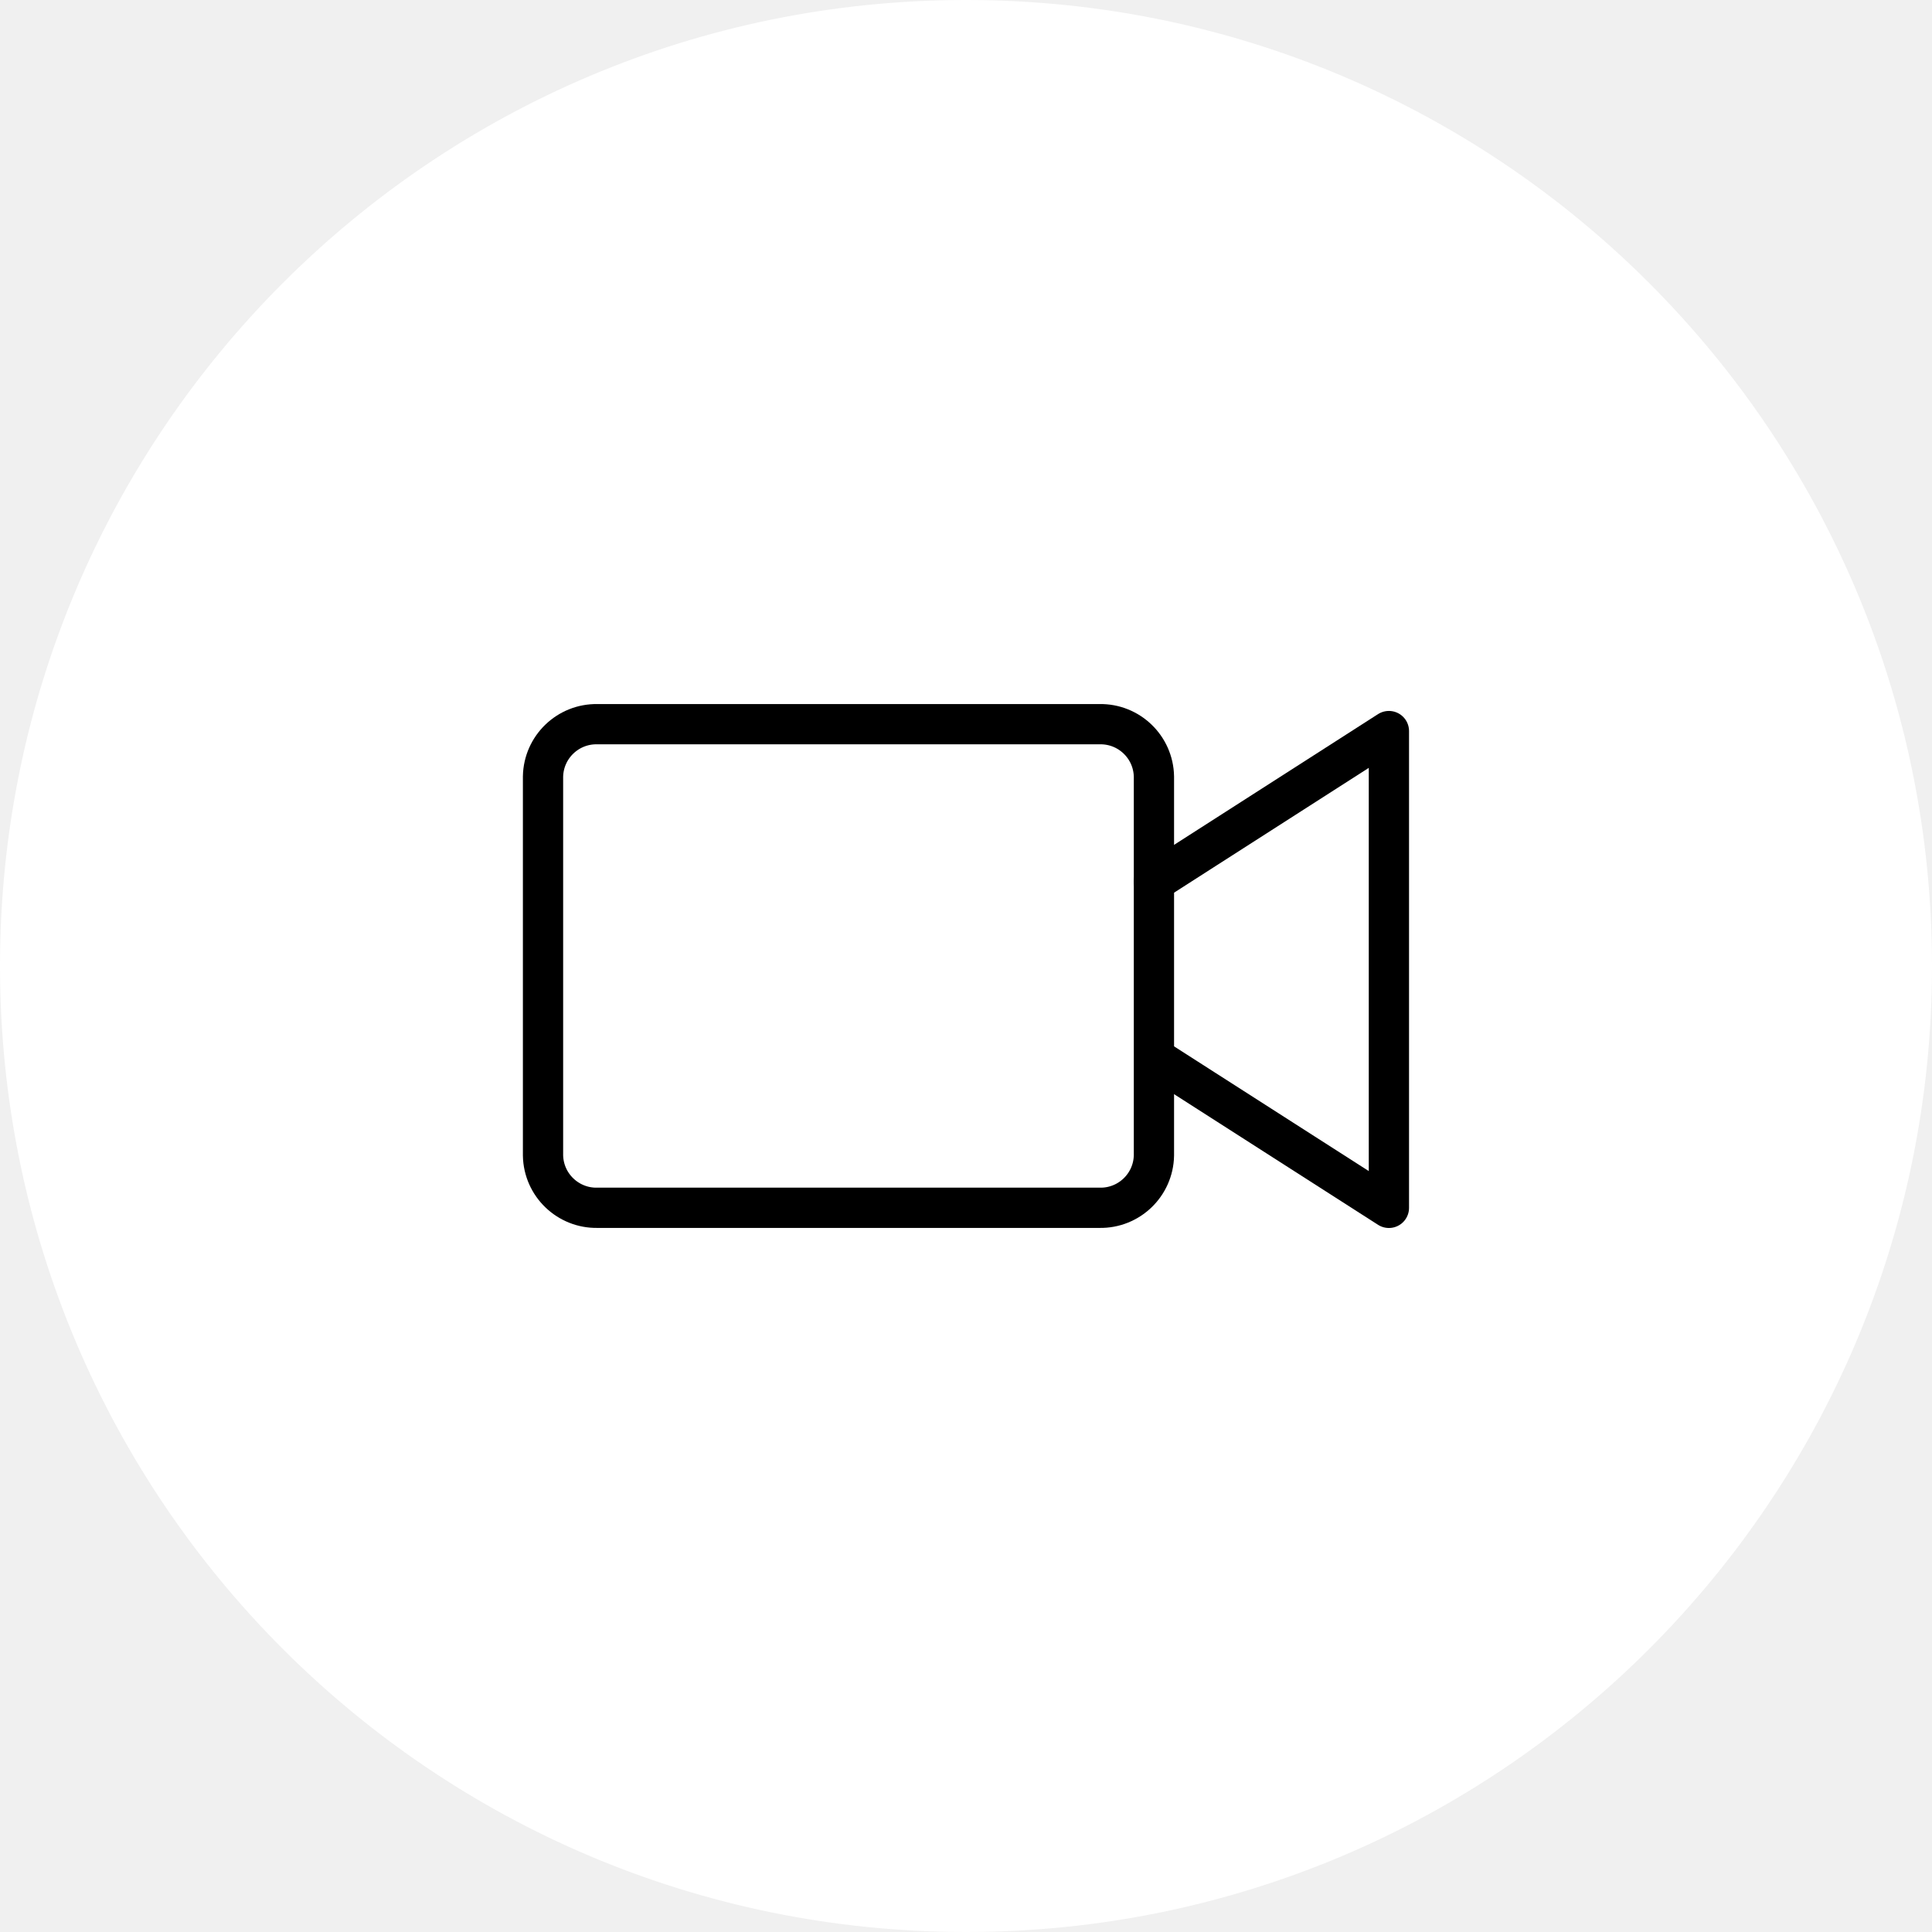
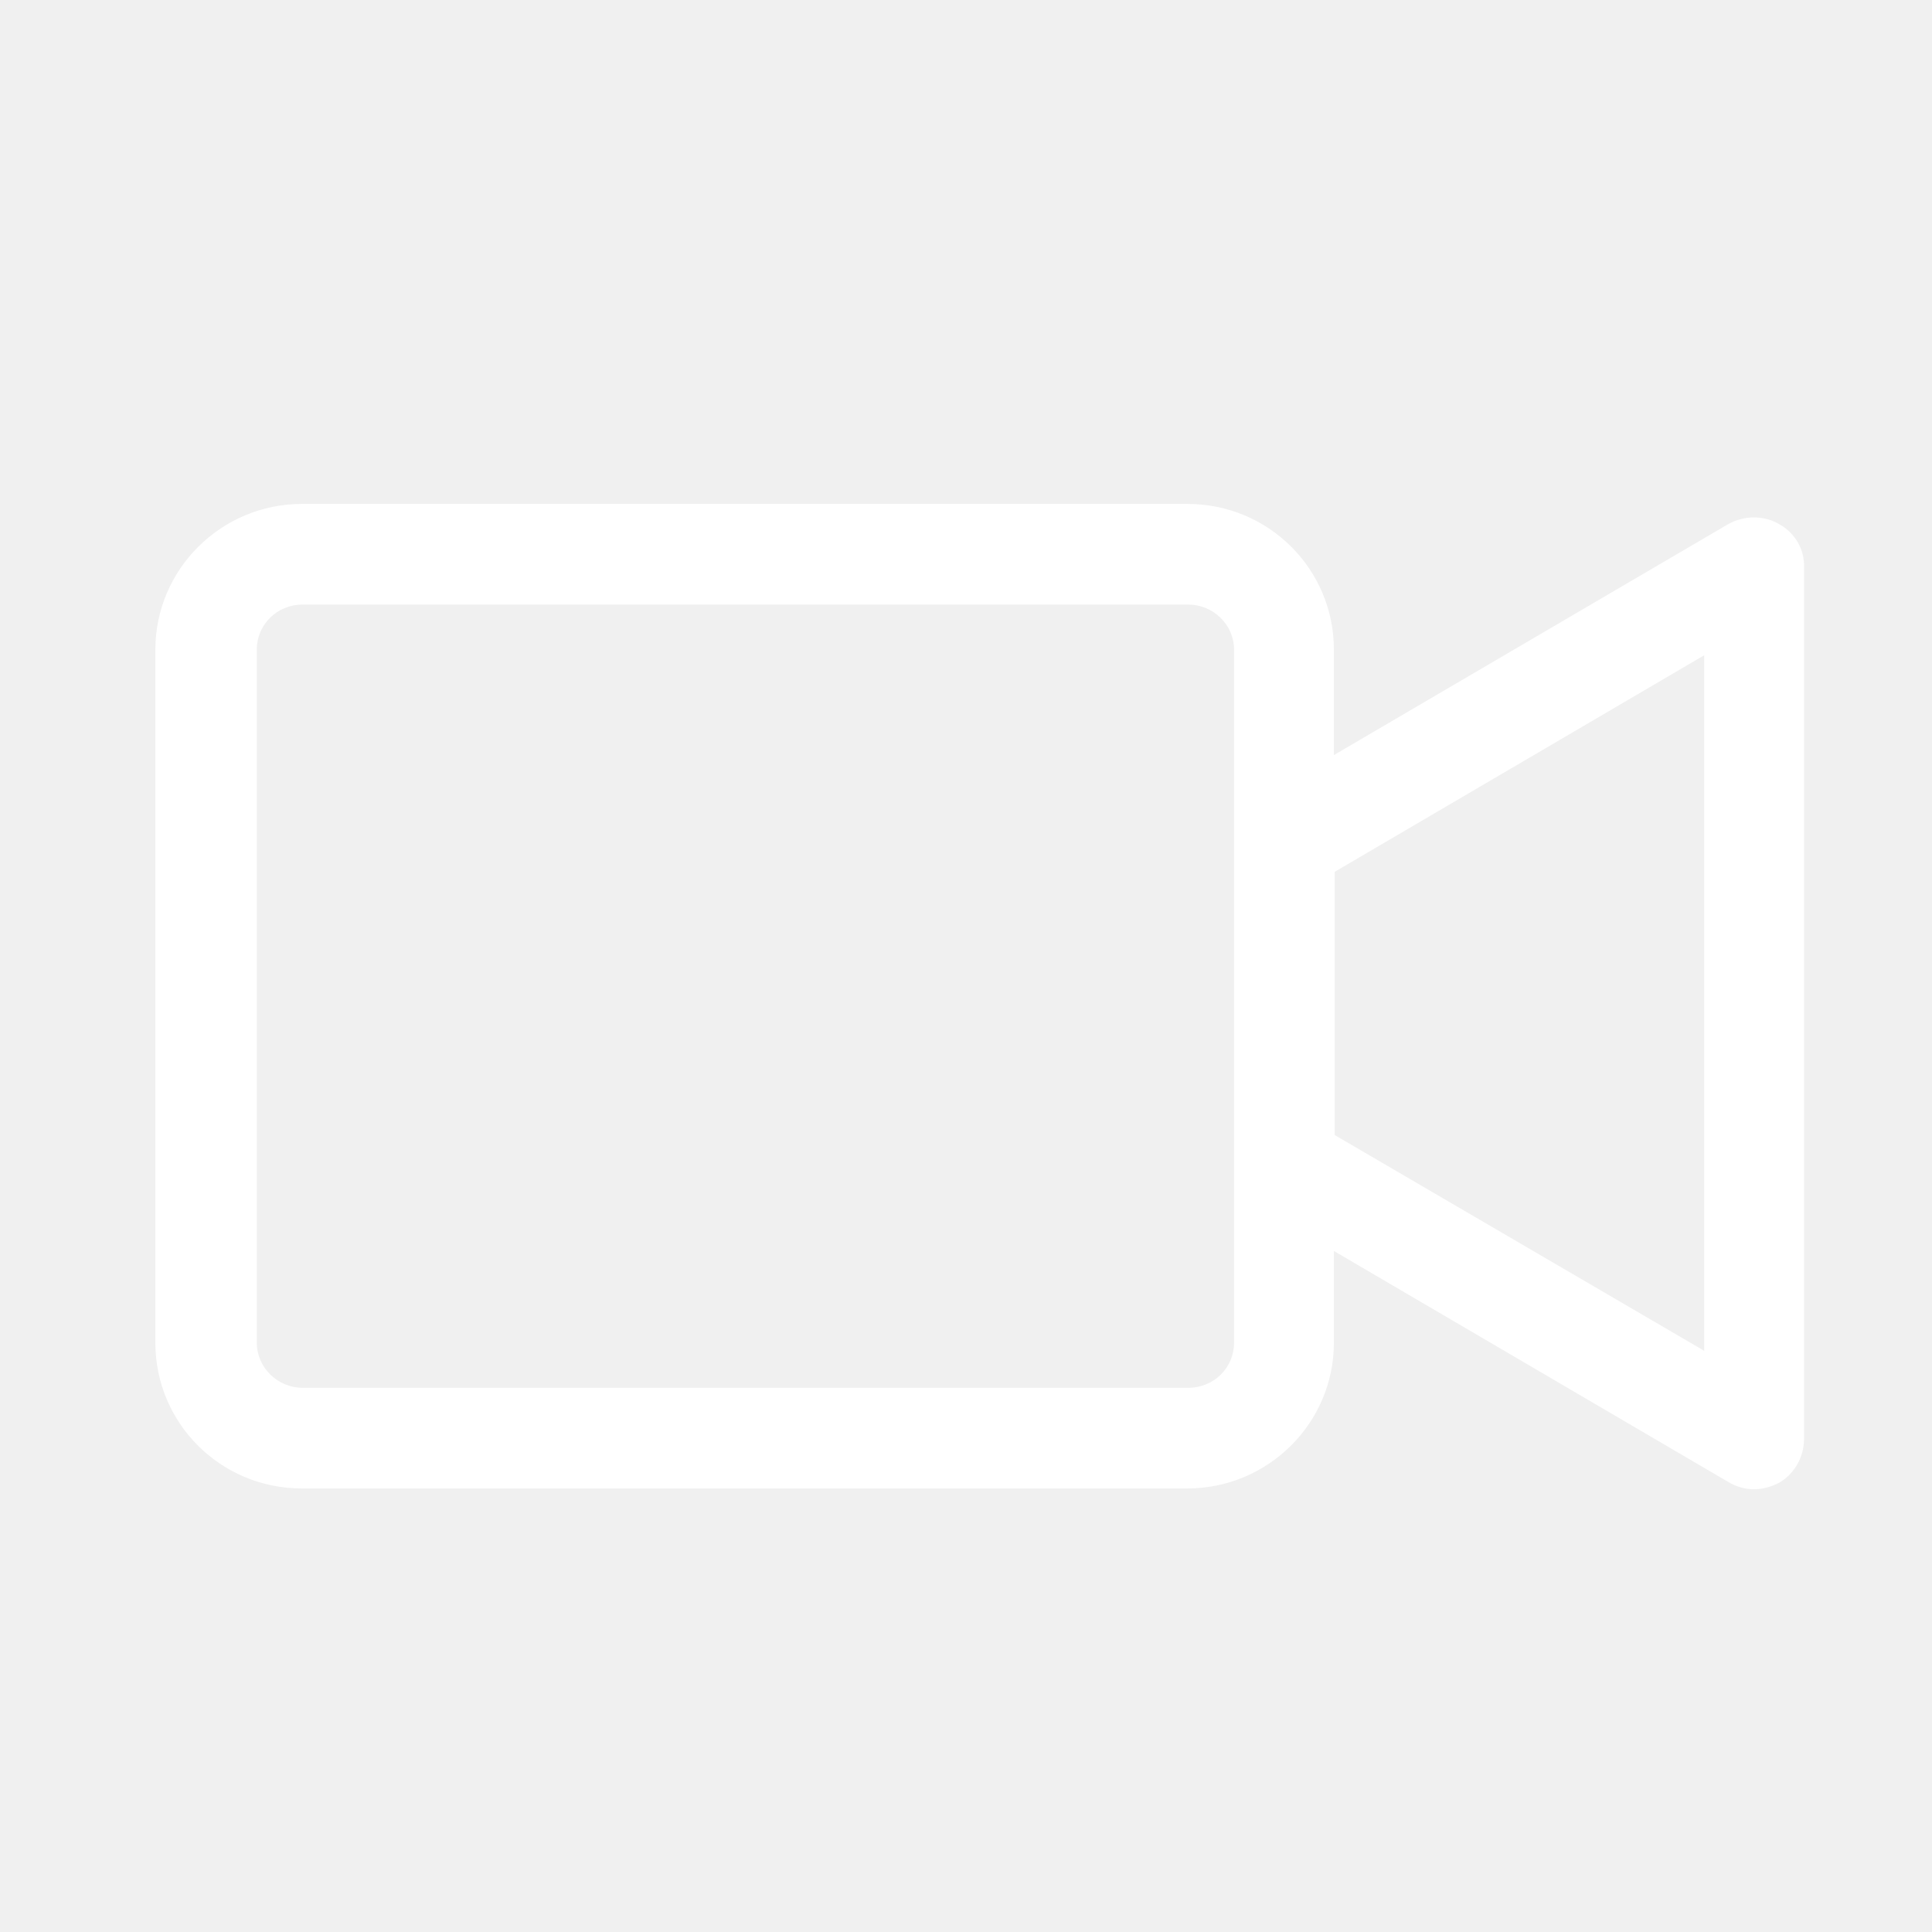
- <svg xmlns="http://www.w3.org/2000/svg" id="Komponente_1833_9" data-name="Komponente 1833 – 9" width="48" height="48" viewBox="0 0 48 48">
-   <g id="Pfad_109" data-name="Pfad 109" fill="#fff">
-     <path d="M 24 47.5 C 20.827 47.5 17.75 46.879 14.853 45.653 C 12.055 44.47 9.541 42.775 7.383 40.617 C 5.225 38.459 3.53 35.945 2.347 33.147 C 1.121 30.25 0.5 27.173 0.5 24 C 0.5 20.827 1.121 17.75 2.347 14.853 C 3.53 12.055 5.225 9.541 7.383 7.383 C 9.541 5.225 12.055 3.53 14.853 2.347 C 17.75 1.121 20.827 0.5 24 0.5 C 27.173 0.5 30.25 1.121 33.147 2.347 C 35.945 3.53 38.459 5.225 40.617 7.383 C 42.775 9.541 44.47 12.055 45.653 14.853 C 46.879 17.75 47.5 20.827 47.5 24 C 47.5 27.173 46.879 30.25 45.653 33.147 C 44.47 35.945 42.775 38.459 40.617 40.617 C 38.459 42.775 35.945 44.47 33.147 45.653 C 30.25 46.879 27.173 47.5 24 47.5 Z" stroke="none" />
-     <path d="M 24 1 C 20.895 1 17.883 1.608 15.048 2.807 C 12.309 3.965 9.849 5.624 7.737 7.737 C 5.624 9.849 3.965 12.309 2.807 15.048 C 1.608 17.883 1 20.895 1 24 C 1 27.105 1.608 30.117 2.807 32.952 C 3.965 35.691 5.624 38.151 7.737 40.263 C 9.849 42.376 12.309 44.035 15.048 45.193 C 17.883 46.392 20.895 47 24 47 C 27.105 47 30.117 46.392 32.952 45.193 C 35.691 44.035 38.151 42.376 40.263 40.263 C 42.376 38.151 44.035 35.691 45.193 32.952 C 46.392 30.117 47 27.105 47 24 C 47 20.895 46.392 17.883 45.193 15.048 C 44.035 12.309 42.376 9.849 40.263 7.737 C 38.151 5.624 35.691 3.965 32.952 2.807 C 30.117 1.608 27.105 1 24 1 M 24 0 C 37.255 0 48 10.745 48 24 C 48 37.255 37.255 48 24 48 C 10.745 48 0 37.255 0 24 C 0 10.745 10.745 0 24 0 Z" stroke="none" fill="#fff" />
+ <svg xmlns="http://www.w3.org/2000/svg" xmlns:xlink="http://www.w3.org/1999/xlink" version="1.1" id="Ebene_1" x="0px" y="0px" height="24" width="24" viewBox="8 8 24 24" xml:space="preserve">
+   <style type="text/css">
+   .st0{fill:#FFFFFF;}
+   .st1{fill-rule:evenodd;clip-rule:evenodd;fill:#FFFFFF;}
+ </style>
+   <g>
+     <defs>
+       <rect id="SVGID_1_" x="-1027.35" y="-1175.05" width="1680" height="1302" />
+     </defs>
+     <clipPath id="SVGID_2_">
+       <use xlink:href="#SVGID_1_" style="overflow:visible;" />
+     </clipPath>
  </g>
-   <g id="camera_small" transform="translate(12 12)">
-     <rect id="Rechteck_5" data-name="Rechteck 5" width="24" height="24" fill="none" />
-     <g id="Gruppe_175" data-name="Gruppe 175" transform="translate(10938.491 10120.992)">
-       <path id="Pfad_91" data-name="Pfad 91" d="M1.35,0H13.828a1.326,1.326,0,0,1,1.35,1.3v9.415a1.326,1.326,0,0,1-1.35,1.3H1.35A1.326,1.326,0,0,1,0,10.716V1.3A1.326,1.326,0,0,1,1.35,0Z" transform="translate(-10937 -10115)" fill="none" stroke="#000" stroke-width="1" />
-       <path id="Pfad_96" data-name="Pfad 96" d="M.024,8.122l5.814,3.724V0L0,3.742" transform="translate(-10921.822 -10114.829)" fill="none" stroke="#000" stroke-linecap="round" stroke-linejoin="round" stroke-width="1" />
-     </g>
+   <g>
+     <defs>
+       <rect id="SVGID_3_" x="-1027.35" y="-1175.05" width="1680" height="1302" />
+     </defs>
+     <clipPath id="SVGID_4_">
+       <use xlink:href="#SVGID_3_" style="overflow:visible;" />
+     </clipPath>
  </g>
+   <g>
+     <defs>
+       <rect id="SVGID_5_" x="-1159.78" y="-684.86" width="1680" height="1302" />
+     </defs>
+     <clipPath id="SVGID_6_">
+       <use xlink:href="#SVGID_5_" style="overflow:visible;" />
+     </clipPath>
+   </g>
+   <path class="st0" d="M30.1,14.51c-0.19-0.11-0.43-0.11-0.63,0l-4.9,2.87v-1.31c0-1-0.81-1.81-1.82-1.81h-11   c-1,0-1.82,0.81-1.82,1.81v8.61c0,1,0.81,1.81,1.82,1.81h11c1,0,1.82-0.81,1.82-1.81v-1.14l4.9,2.87c0.1,0.06,0.21,0.09,0.32,0.09   c0.11,0,0.21-0.03,0.31-0.08c0.19-0.11,0.31-0.32,0.31-0.54V15.05C30.42,14.83,30.3,14.62,30.1,14.51z M23.33,24.68   c0,0.31-0.25,0.56-0.57,0.56h-11c-0.31,0-0.57-0.25-0.57-0.56v-8.61c0-0.31,0.25-0.56,0.57-0.56h11c0.31,0,0.57,0.25,0.57,0.56   V24.68z M29.17,24.78l-4.59-2.68v-3.27l4.59-2.69V24.78z" />
</svg>
